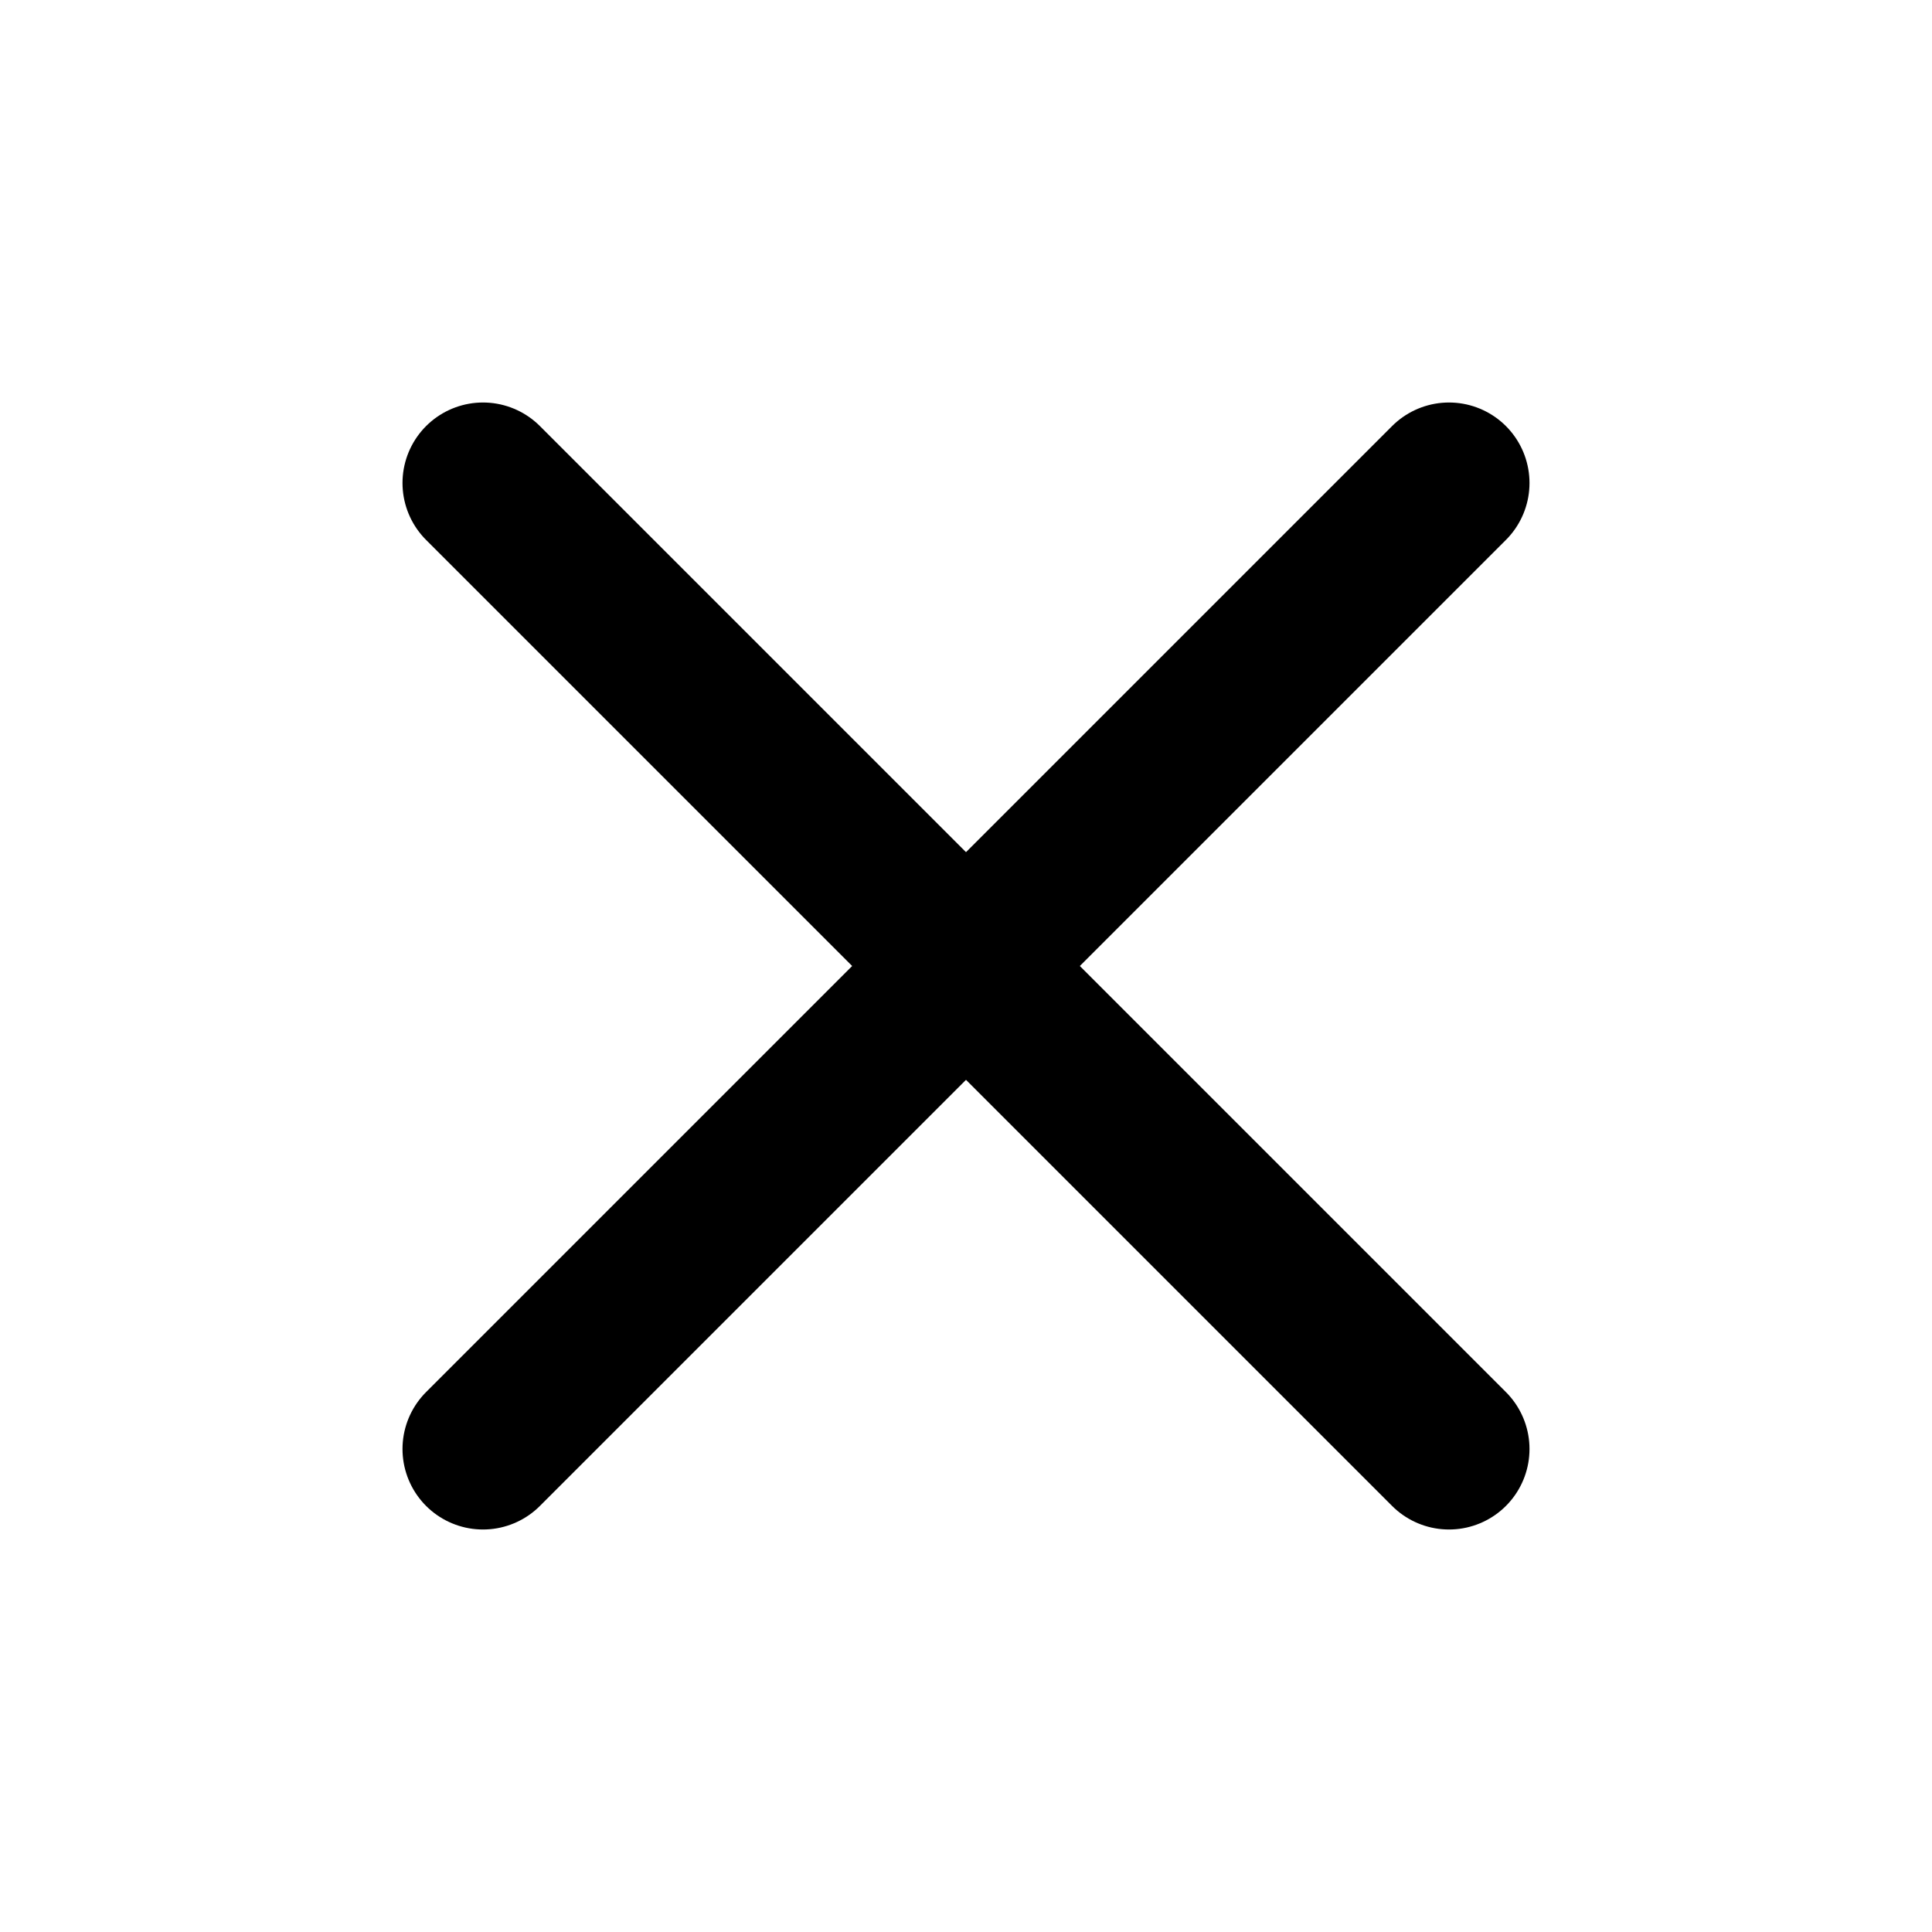
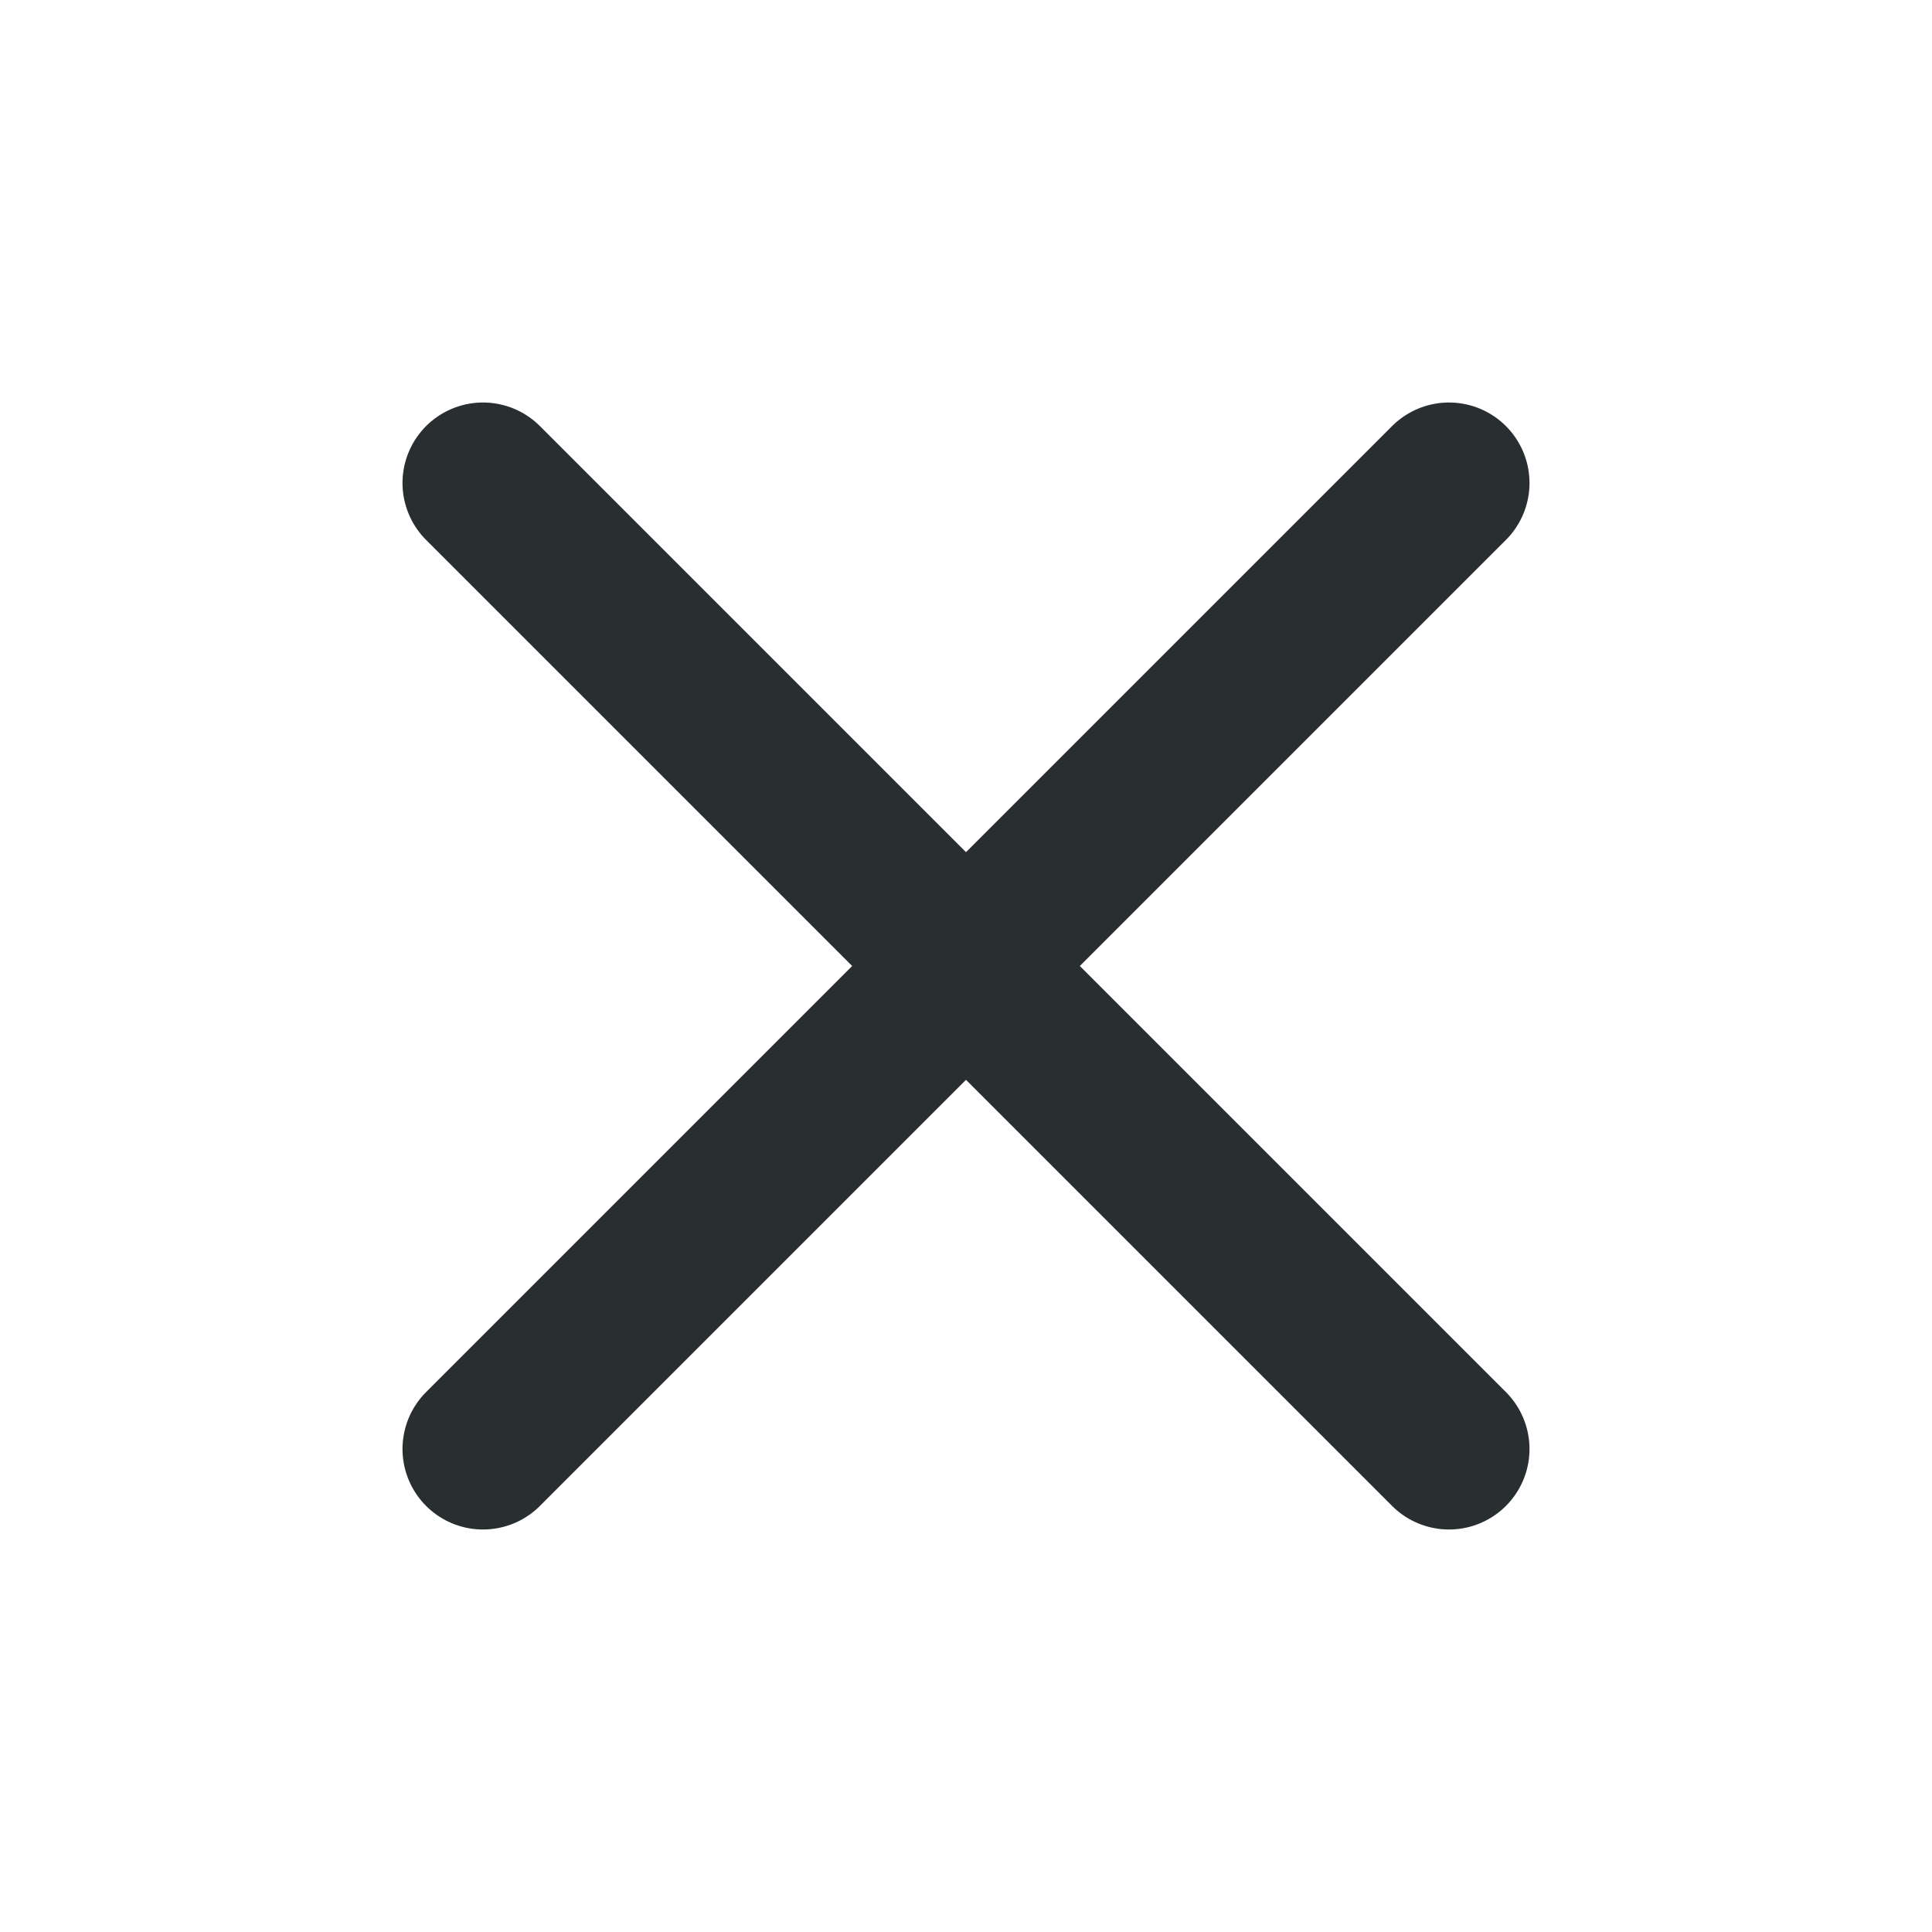
- <svg xmlns="http://www.w3.org/2000/svg" width="24" height="24" viewBox="0 0 24 24" fill="none" stroke="#000" stroke-width="2" stroke-linecap="round" stroke-linejoin="round">
+ <svg xmlns="http://www.w3.org/2000/svg" width="24" height="24" viewBox="0 0 24 24" fill="none" stroke="#292e31" stroke-width="2" stroke-linecap="round" stroke-linejoin="round">
  <line x1="18" y1="6" x2="6" y2="18" />
  <line x1="6" y1="6" x2="18" y2="18" />
</svg>
